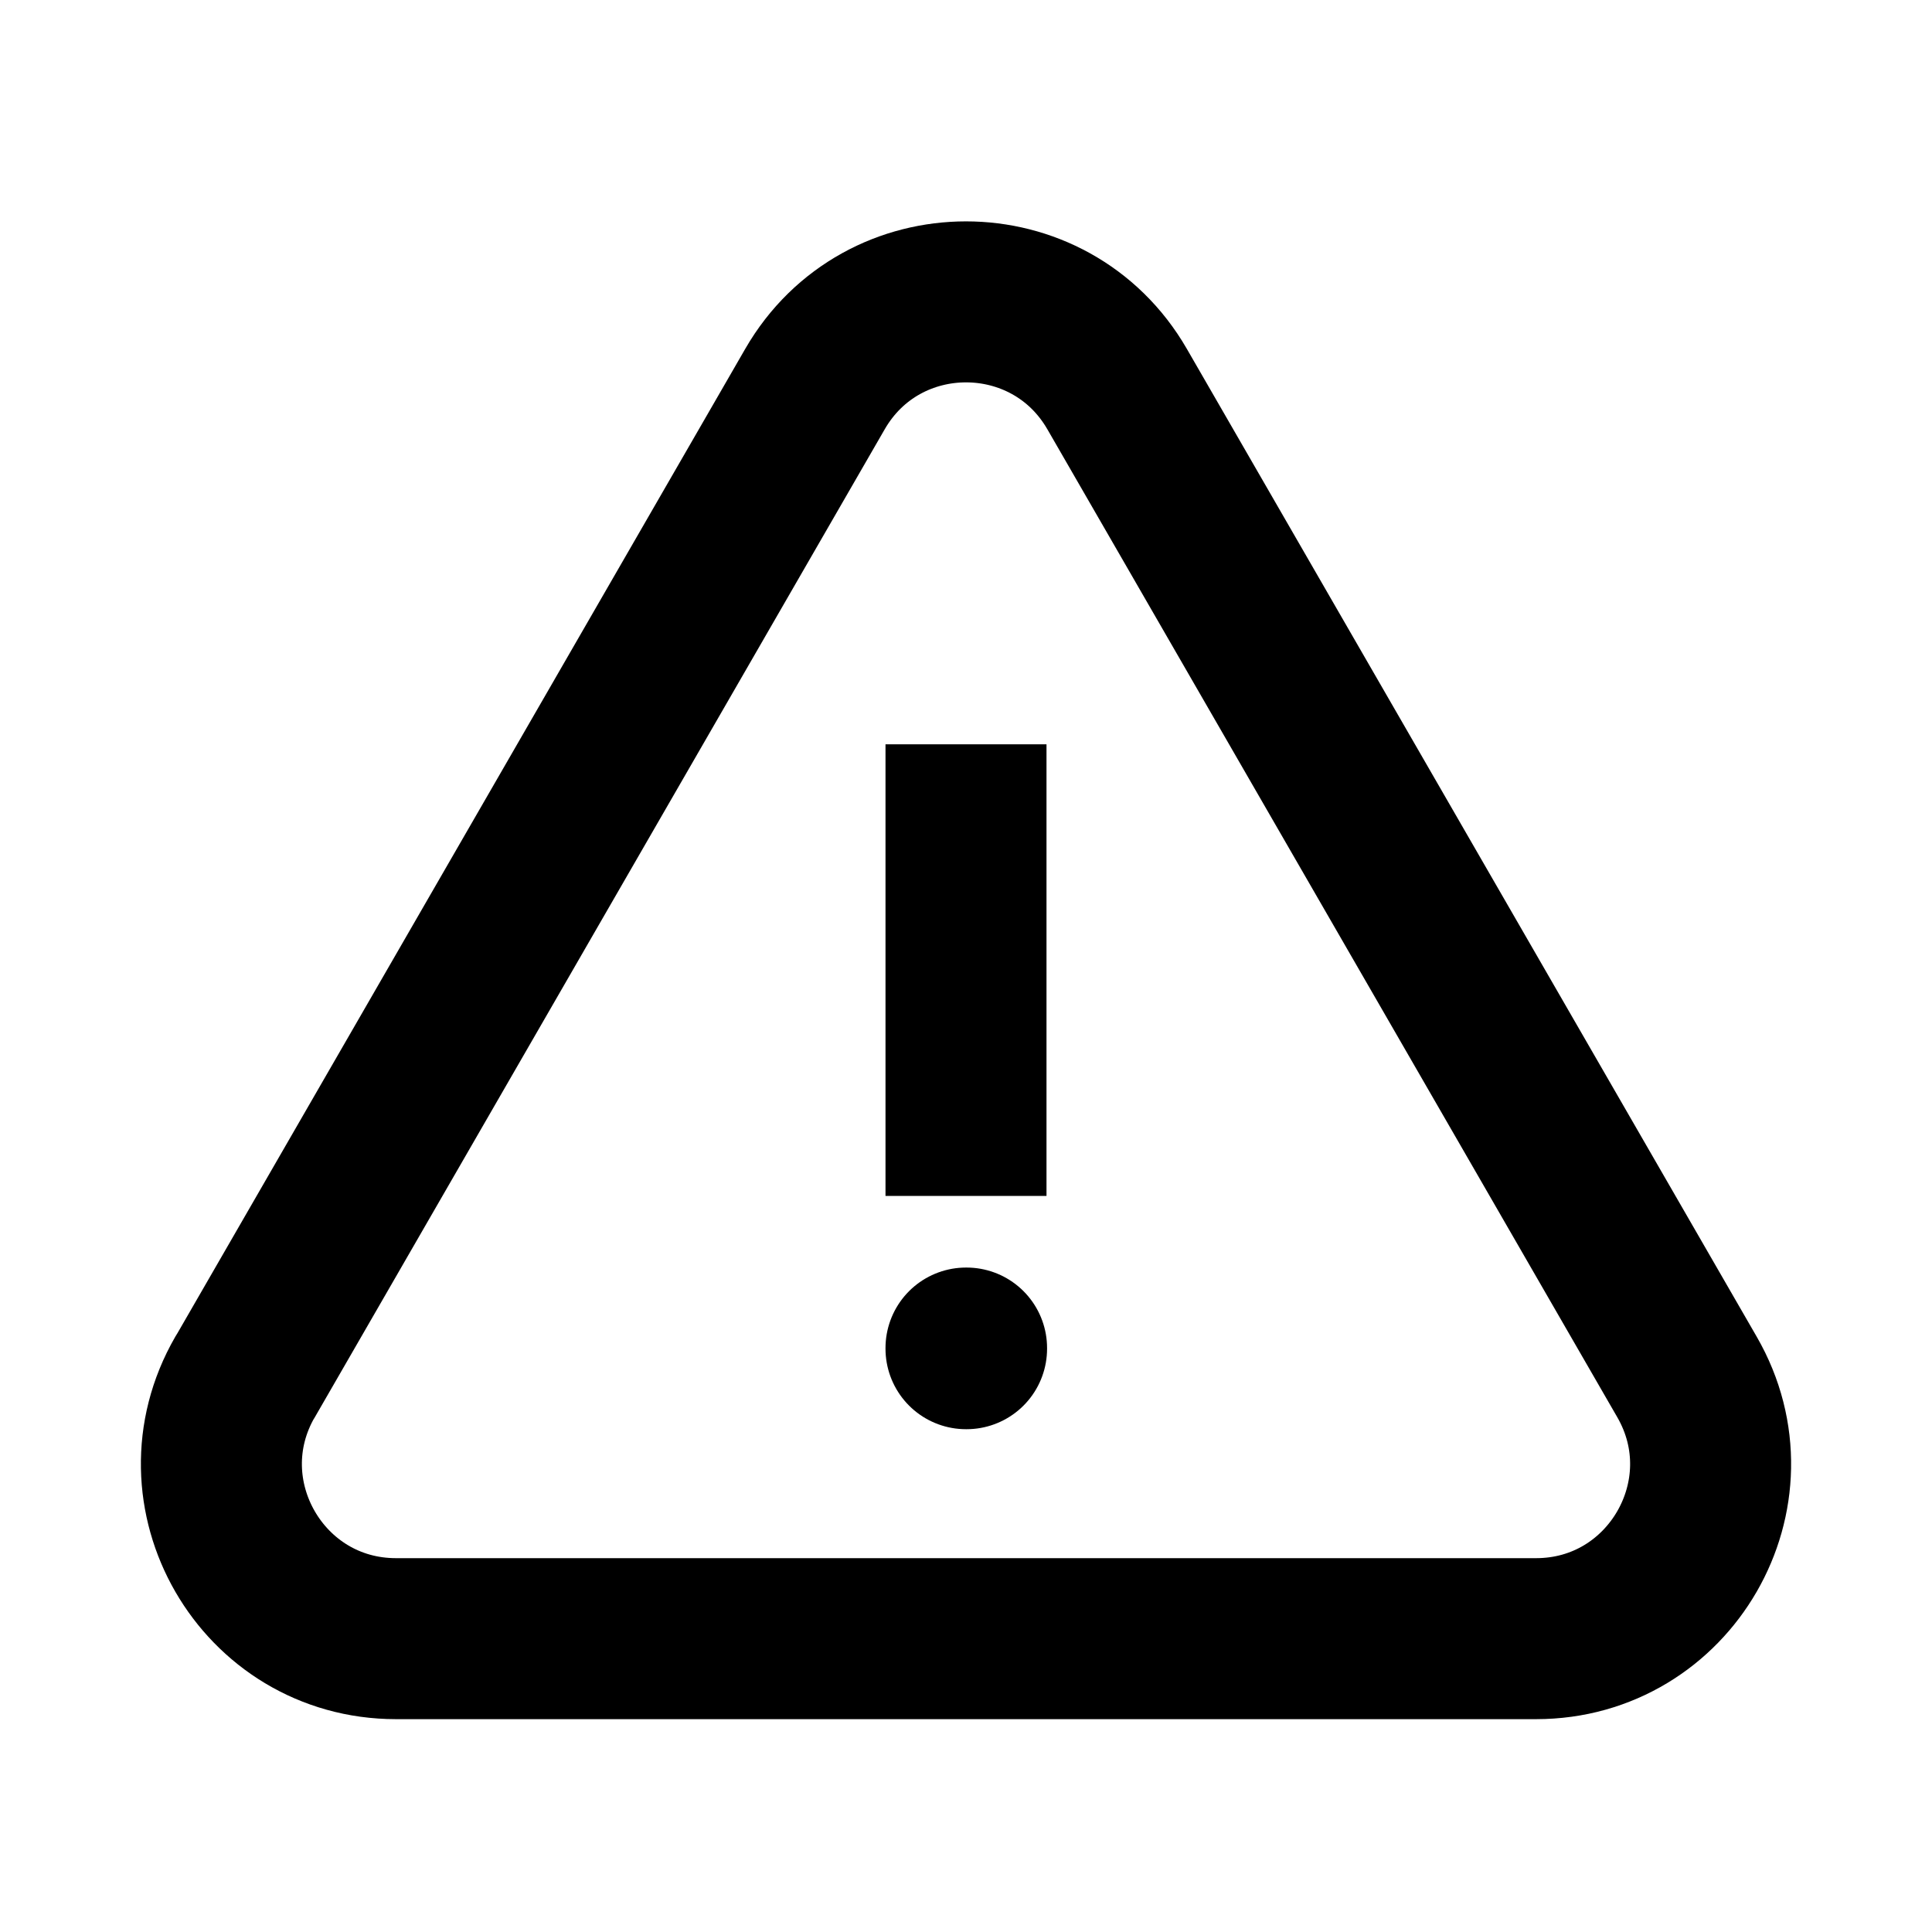
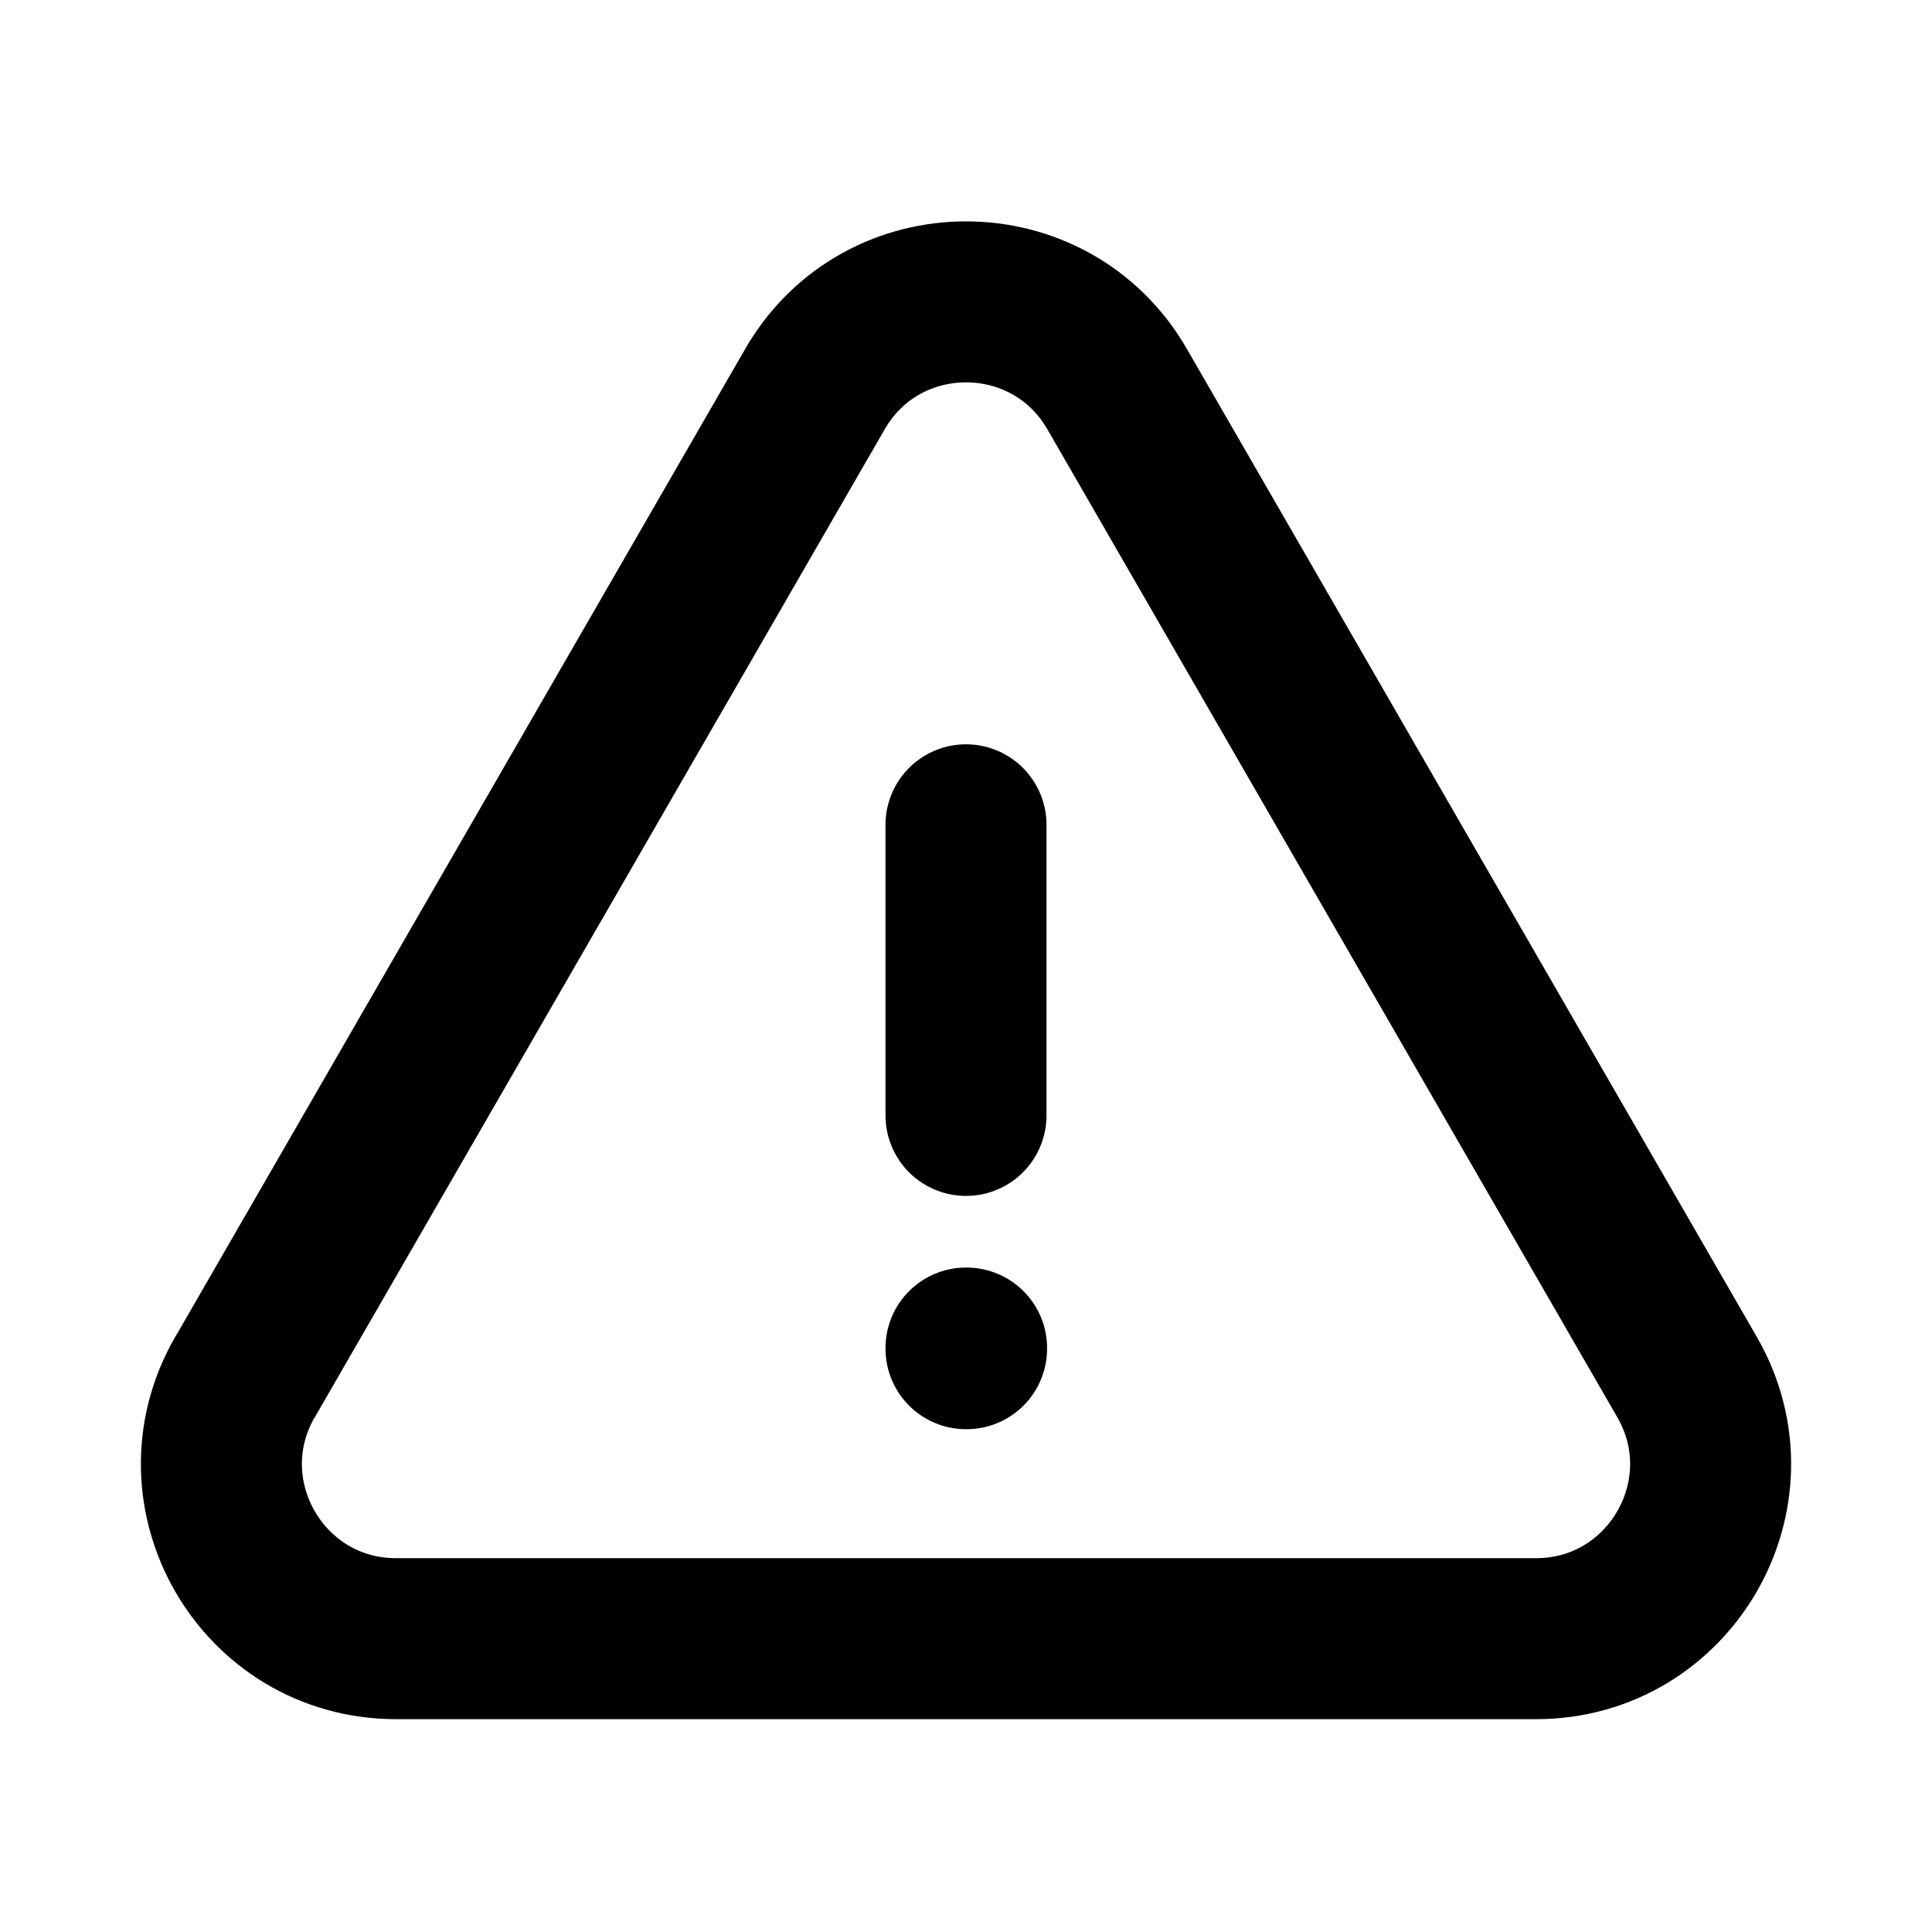
<svg xmlns="http://www.w3.org/2000/svg" width="24" height="24" fill="none" viewBox="0 0 24 24">
-   <path stroke="currentColor" stroke-linecap="square" stroke-linejoin="round" stroke-width="2" d="M12 10.246v3.61m-8.957 3.25c-.833 1.445.21 3.25 1.876 3.25h14.163c1.665 0 2.708-1.805 1.875-3.25l-7.08-12.273c-.834-1.444-2.92-1.444-3.753 0l-7.08 12.274Zm8.957-.36h.007v.008H12v-.008Z" />
+   <path stroke="currentColor" stroke-linecap="round" stroke-linejoin="round" stroke-width="2" d="M12 10.246v3.61m-8.957 3.25c-.833 1.445.21 3.25 1.876 3.25h14.163c1.665 0 2.708-1.805 1.875-3.25l-7.08-12.273c-.834-1.444-2.92-1.444-3.753 0l-7.08 12.274Zm8.957-.36h.007v.008H12v-.008Z" />
</svg>
